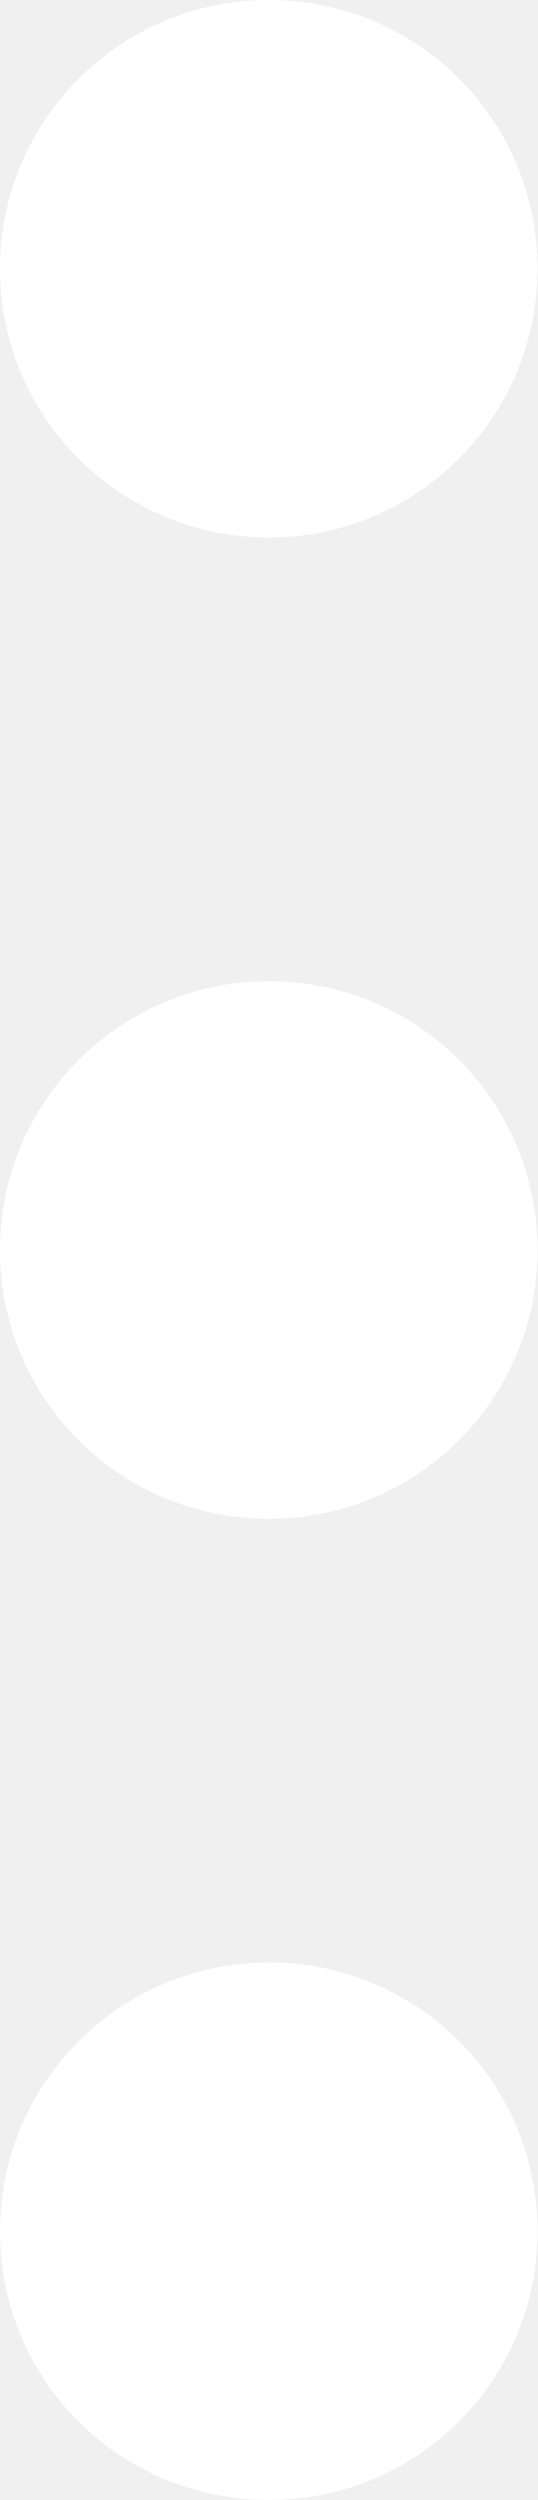
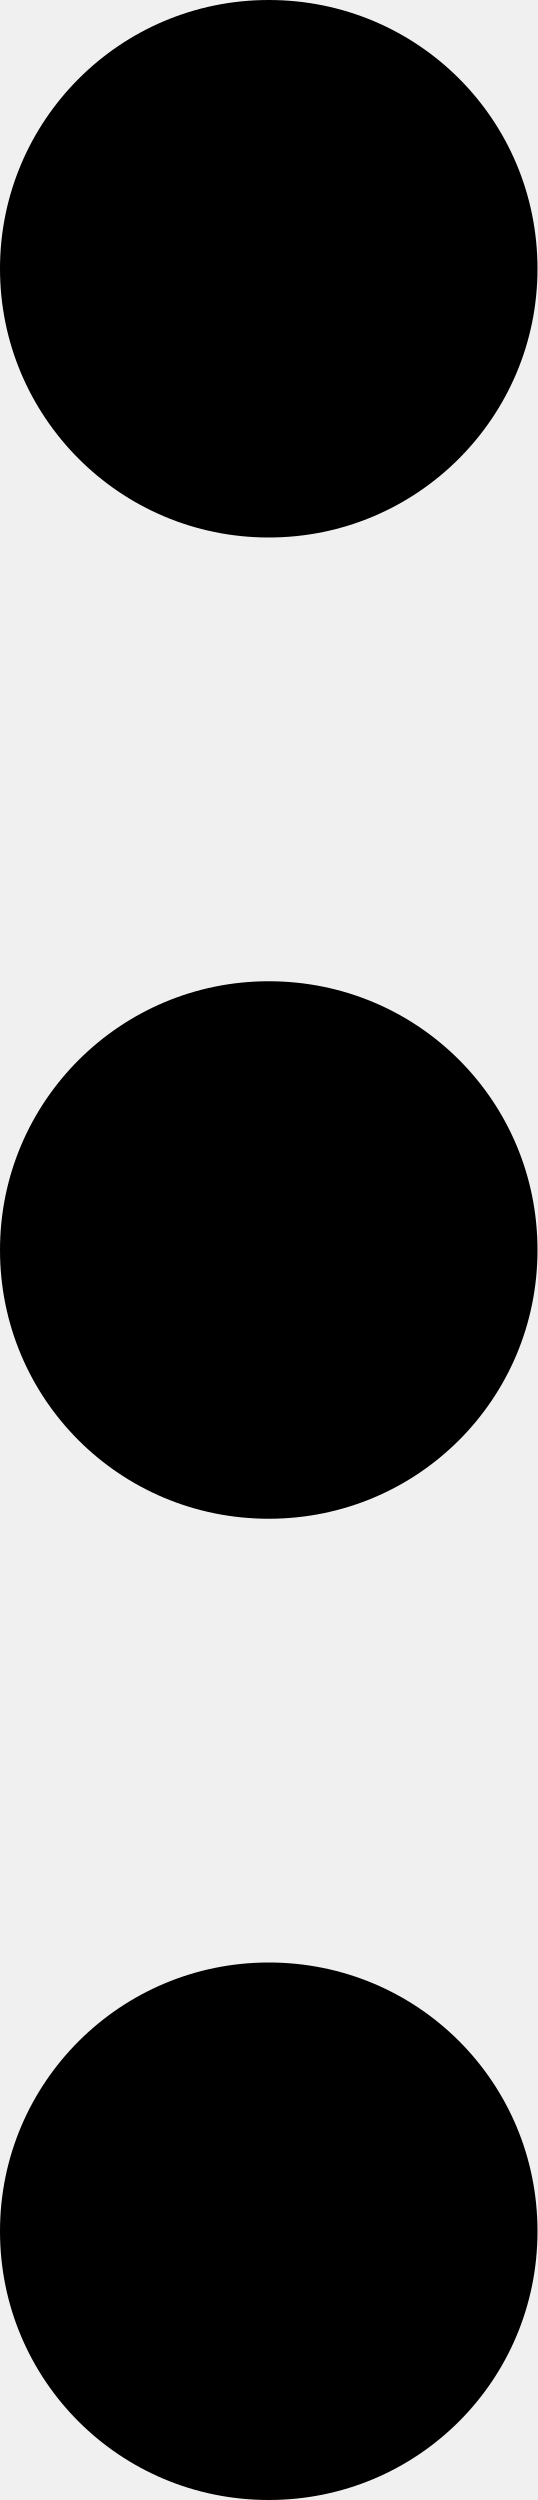
<svg xmlns="http://www.w3.org/2000/svg" id="Layer_2" data-name="Layer 2" viewBox="0 0 5.16 24">
  <defs>
    <style>
      .cls-1 {
-         fill: #fff;
+         fill: #000;
      }
    </style>
  </defs>
  <g id="Layer_1-2" data-name="Layer 1">
    <path class="cls-1" d="m5.16,2.58c0,1.42-1.15,2.58-2.58,2.58S0,4,0,2.58,1.15,0,2.58,0s2.58,1.15,2.58,2.58Zm-2.58,6.84c-1.42,0-2.58,1.15-2.58,2.58s1.15,2.58,2.58,2.58,2.58-1.15,2.58-2.58-1.15-2.58-2.58-2.58Zm0,9.42c-1.42,0-2.58,1.15-2.58,2.58s1.15,2.58,2.58,2.58,2.58-1.15,2.58-2.58-1.15-2.58-2.58-2.58Z" />
  </g>
</svg>
